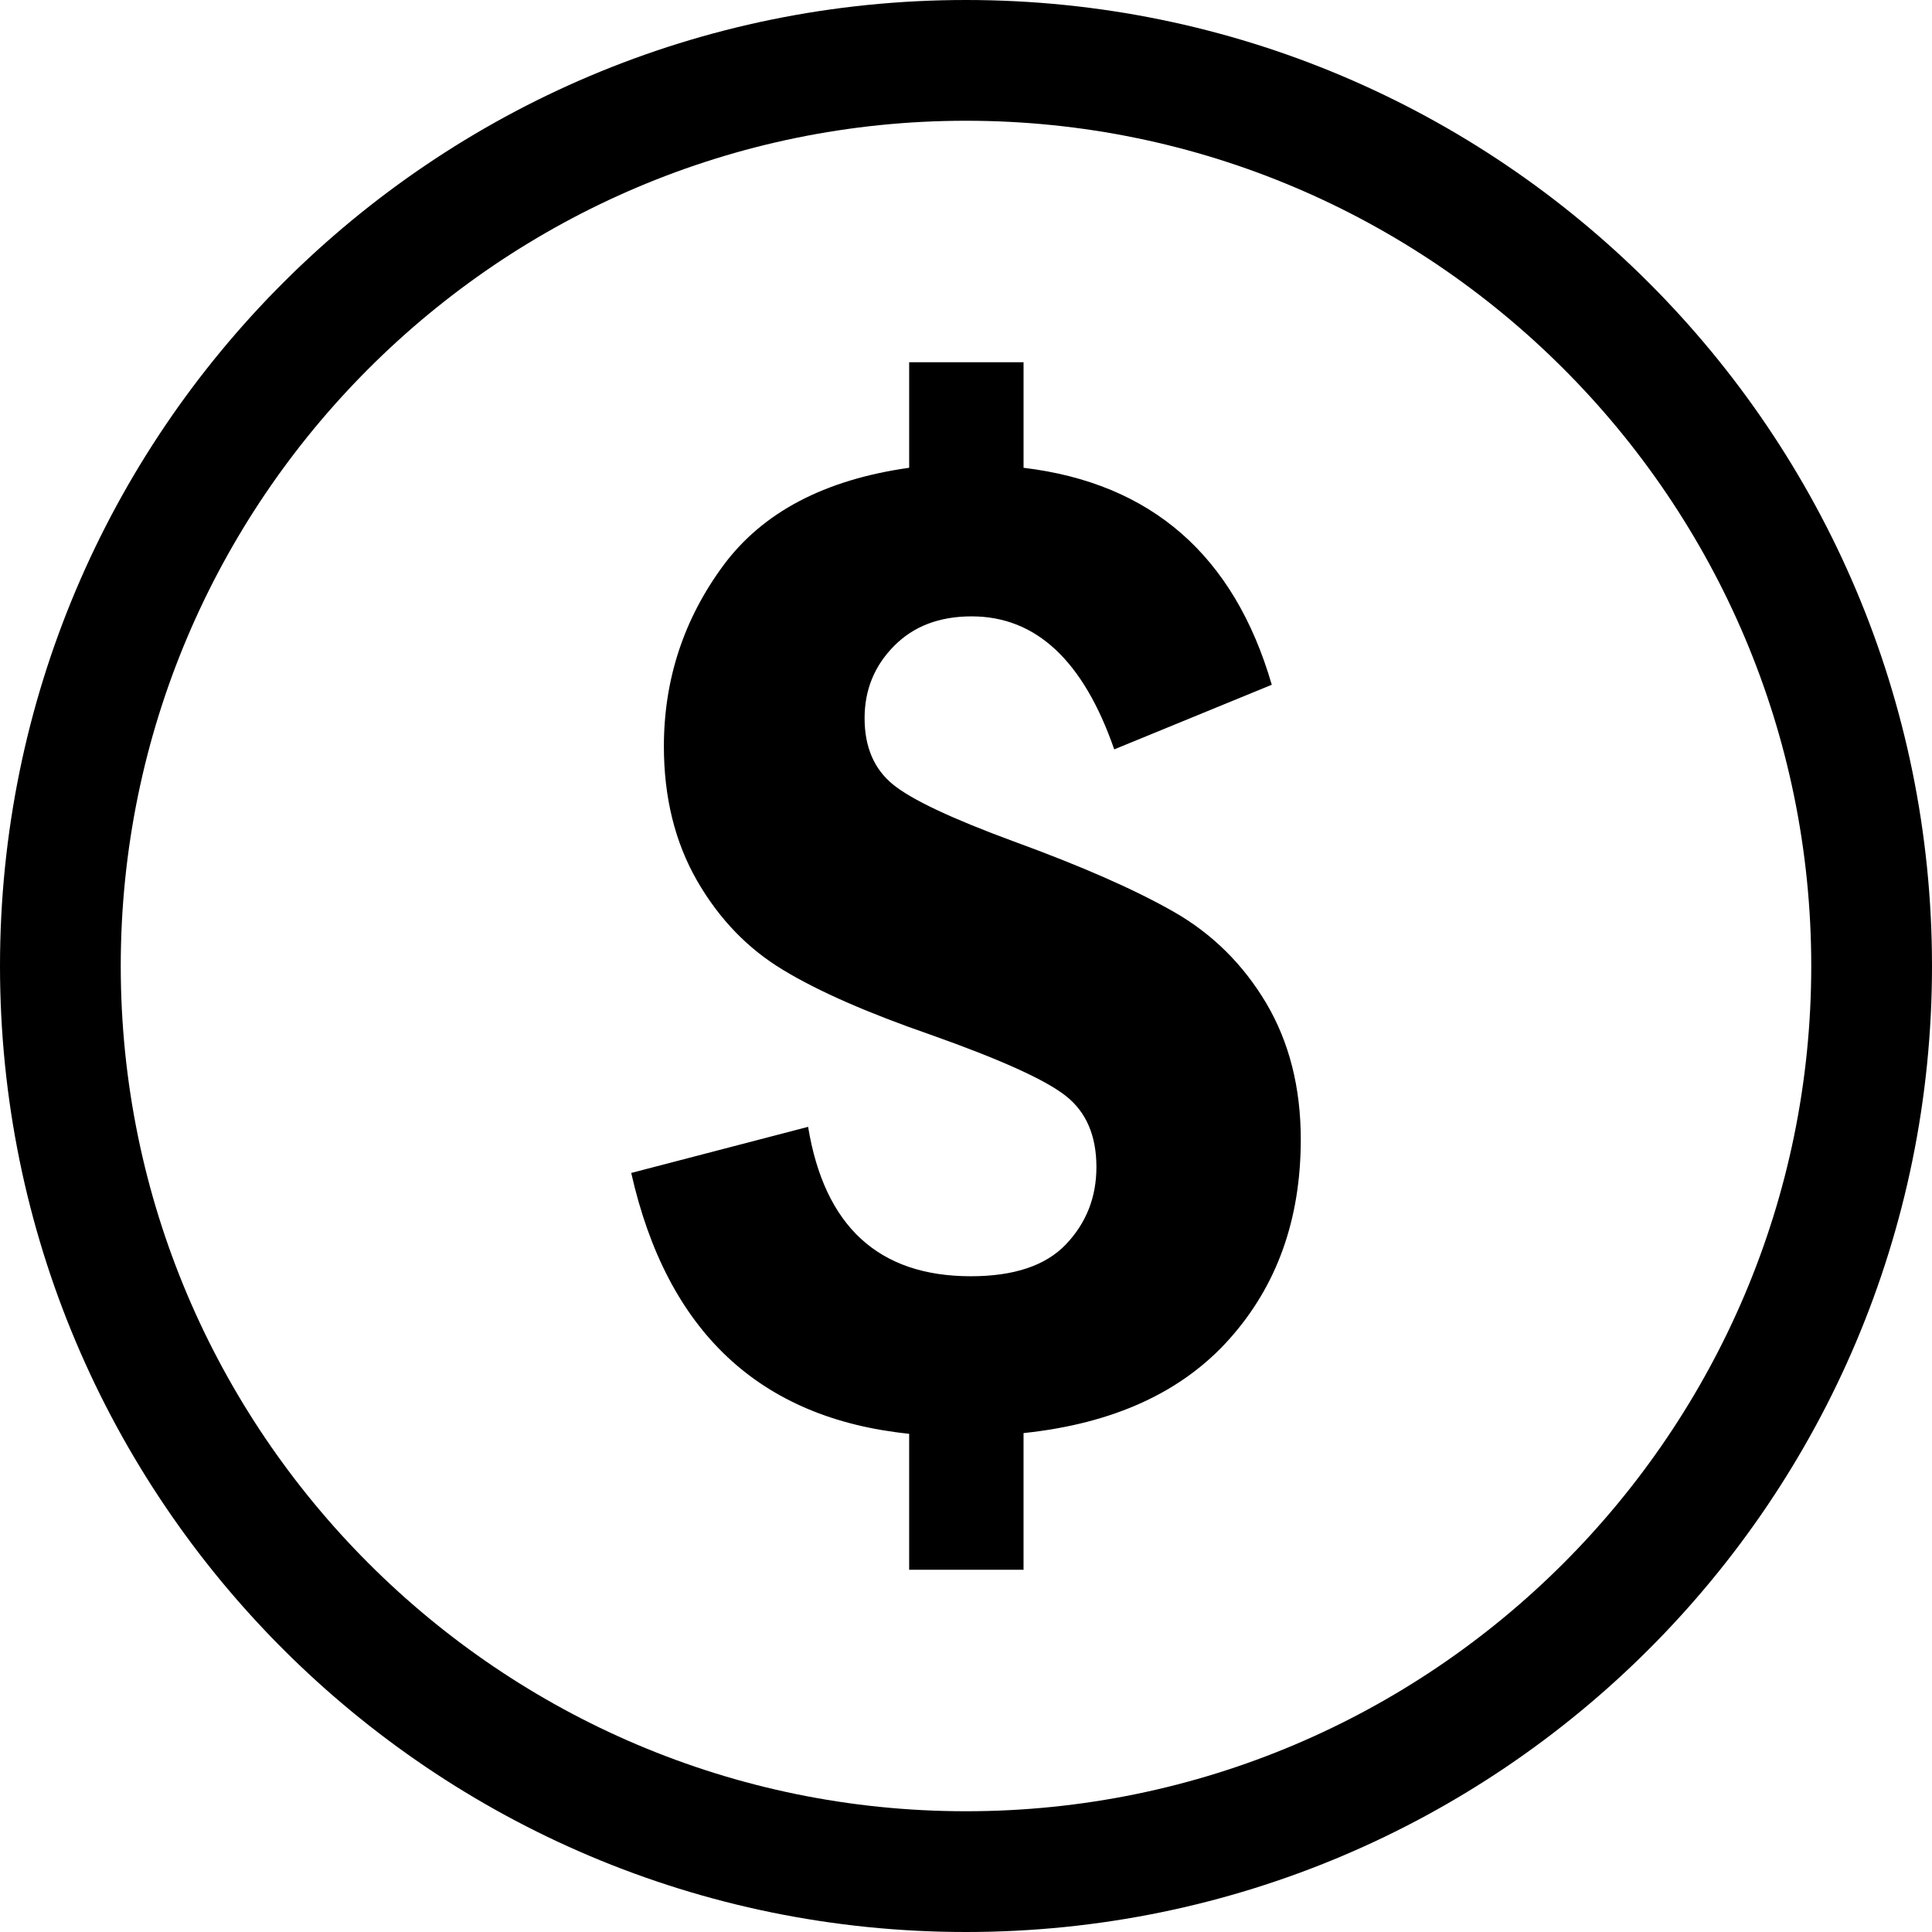
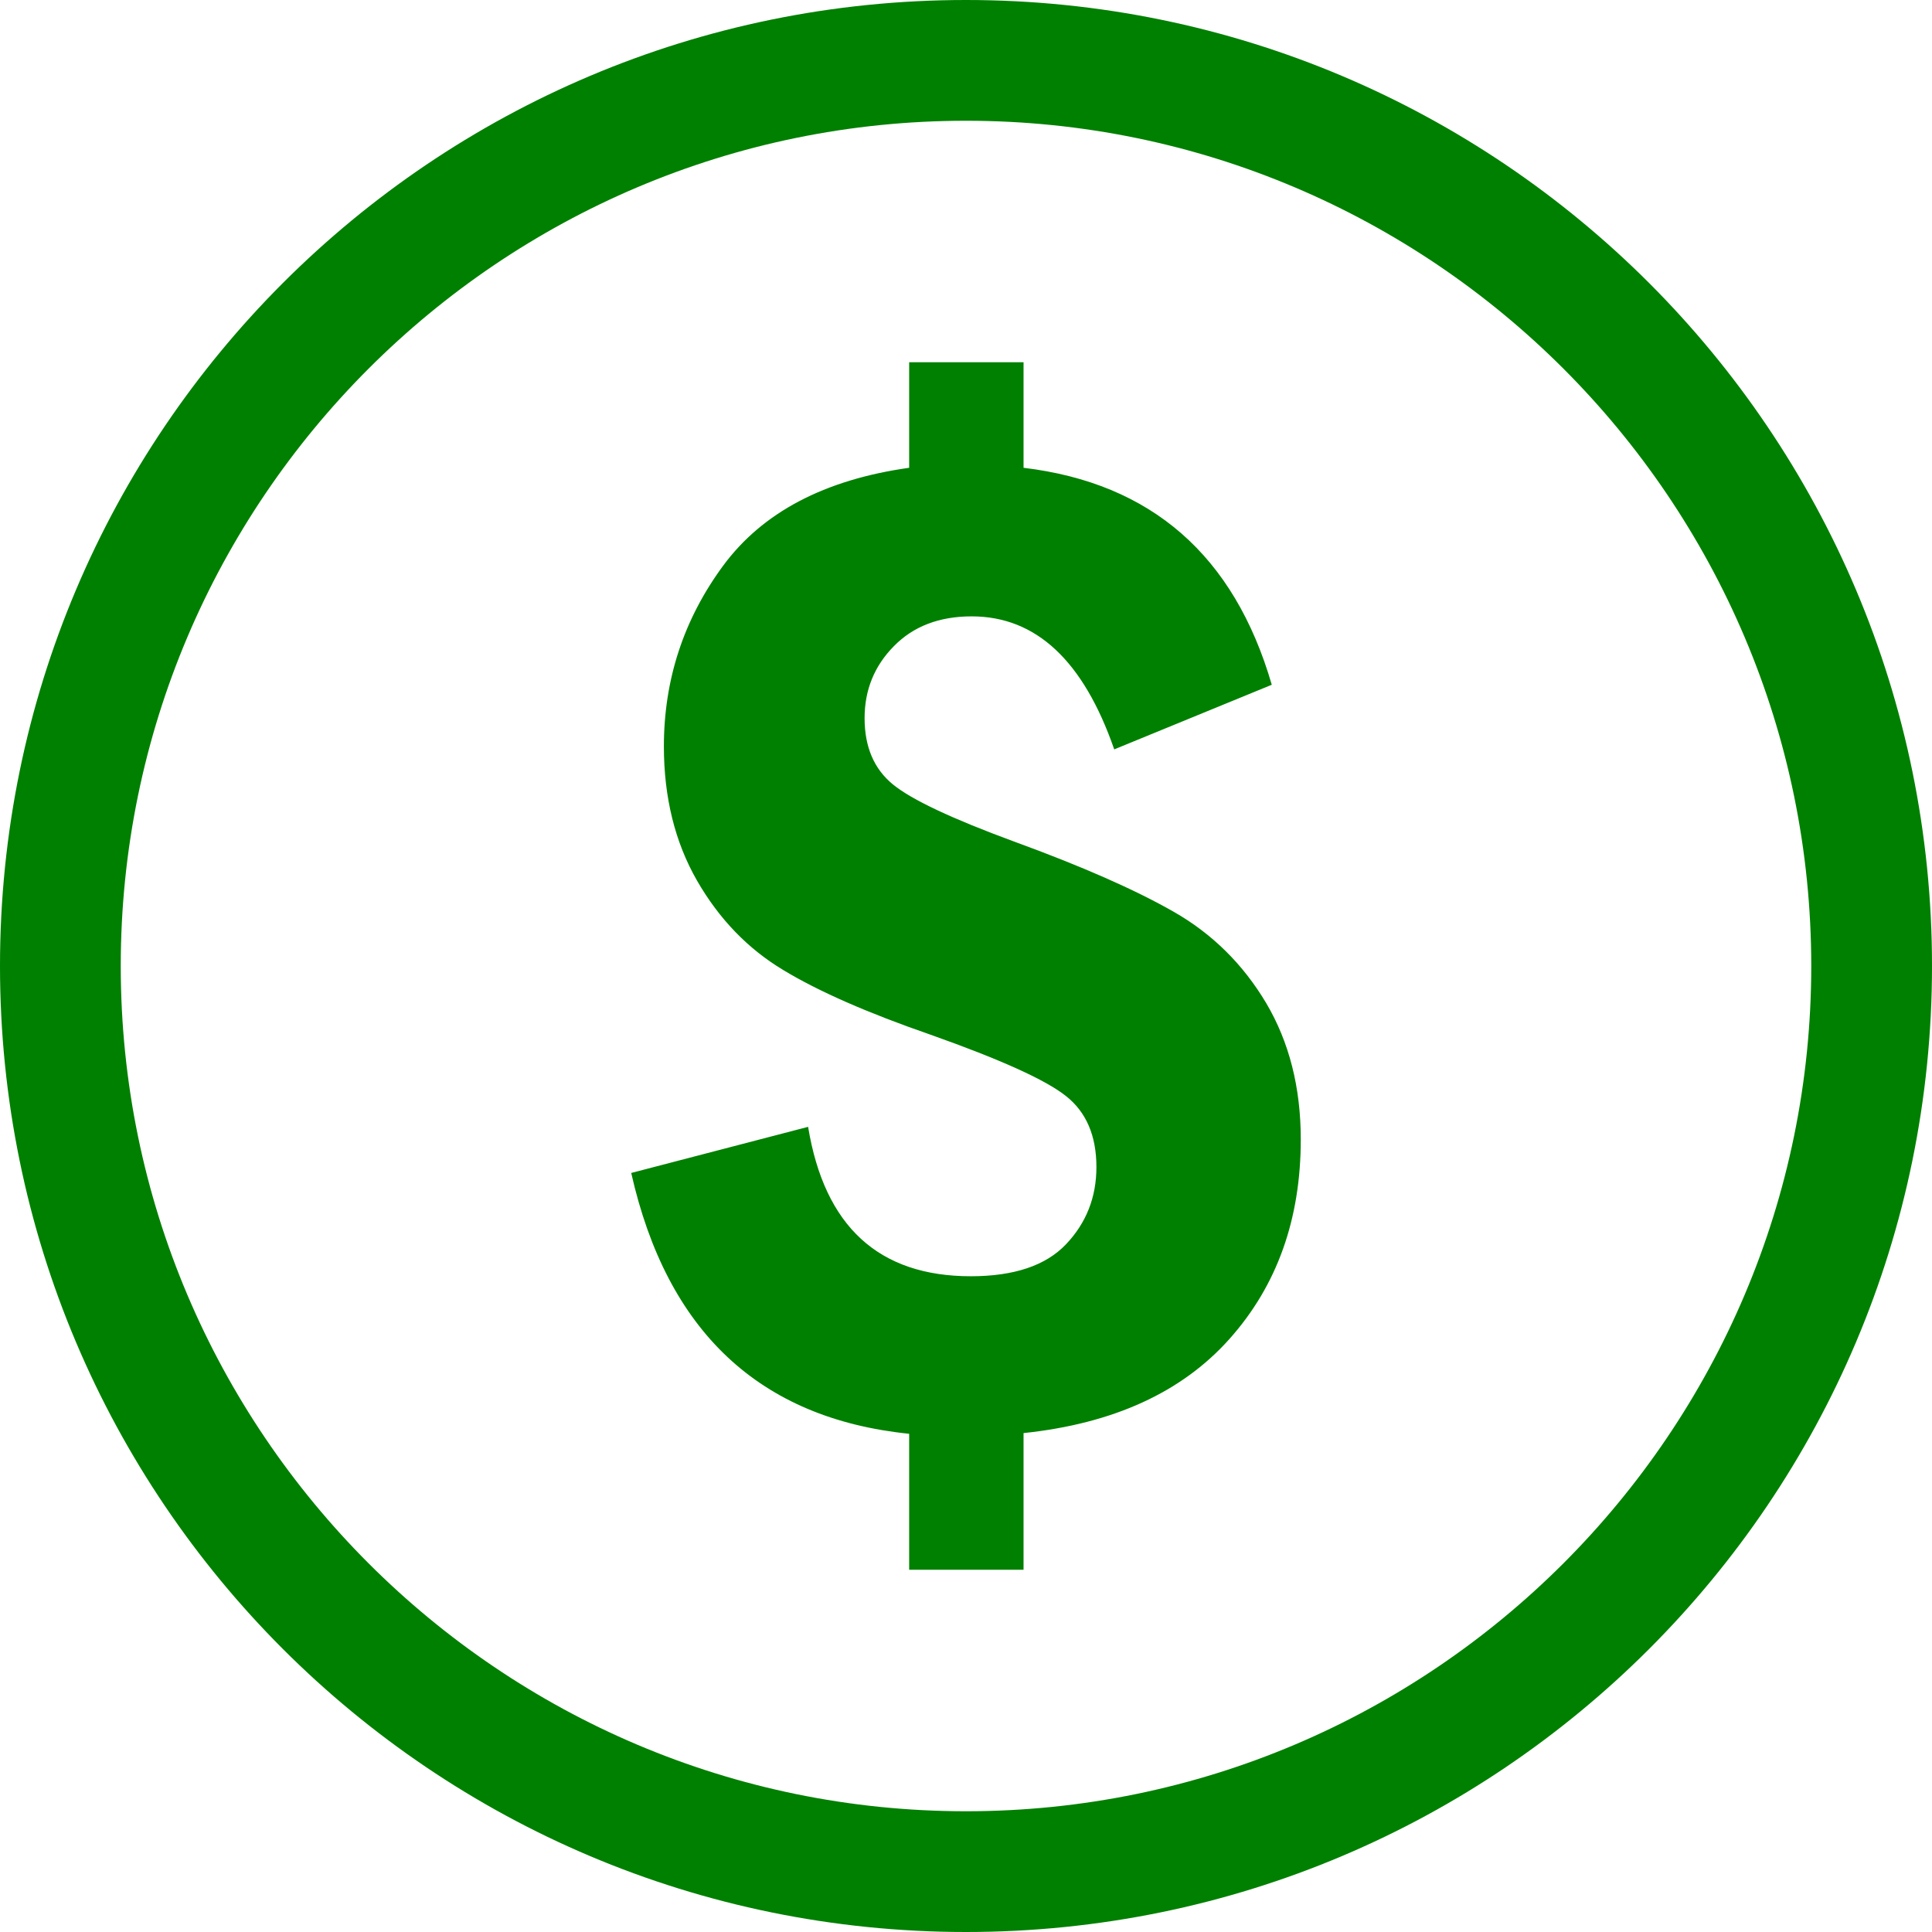
<svg xmlns="http://www.w3.org/2000/svg" version="1.1" id="Capa_1" x="0px" y="0px" width="512px" height="512px" viewBox="0 0 512 512" style="enable-background:new 0 0 512 512;" xml:space="preserve">
  <g>
-     <path d="M256,0C114.625,0,0,114.625,0,256s114.625,256,256,256s256-114.625,256-256S397.375,0,256,0z M256,480   C132.5,480,32,379.5,32,256S132.5,32,256,32s224,100.5,224,224S379.5,480,256,480z M335.562,265.844   c6.095,10.313,9.156,22.344,9.156,36.125c0,21.156-6.312,38.781-18.906,52.875c-12.594,14.125-30.78,22.438-54.562,24.938V416   h-30.313v-36.031c-39.656-4.062-64.188-27.125-73.656-69.125l46.875-12.219c4.344,26.406,18.719,39.594,43.125,39.594   c11.406,0,19.844-2.812,25.219-8.469s8.062-12.469,8.062-20.469c0-8.281-2.688-14.563-8.062-18.813   c-5.375-4.28-17.344-9.688-35.875-16.25c-16.656-5.78-29.688-11.469-39.063-17.155c-9.375-5.625-17-13.531-22.844-23.688   c-5.844-10.188-8.781-22.063-8.781-35.563c0-17.719,5.25-33.688,15.688-47.875c10.438-14.156,26.875-22.813,49.313-25.969V96   h30.313v27.969c33.875,4.063,55.813,23.219,65.781,57.5l-41.75,17.125c-8.156-23.5-20.72-35.25-37.781-35.25   c-8.563,0-15.438,2.625-20.594,7.875c-5.188,5.25-7.781,11.625-7.781,19.094c0,7.625,2.5,13.469,7.5,17.563   c4.969,4.063,15.688,9.094,32.063,15.125c18,6.563,32.125,12.781,42.344,18.625C321.281,247.469,329.438,255.563,335.562,265.844z" />
+     <path fill="green" d="M256,0C114.625,0,0,114.625,0,256s114.625,256,256,256s256-114.625,256-256S397.375,0,256,0z M256,480   C132.5,480,32,379.5,32,256S132.5,32,256,32s224,100.5,224,224S379.5,480,256,480z M335.562,265.844   c6.095,10.313,9.156,22.344,9.156,36.125c0,21.156-6.312,38.781-18.906,52.875c-12.594,14.125-30.78,22.438-54.562,24.938V416   h-30.313v-36.031c-39.656-4.062-64.188-27.125-73.656-69.125l46.875-12.219c4.344,26.406,18.719,39.594,43.125,39.594   c11.406,0,19.844-2.812,25.219-8.469s8.062-12.469,8.062-20.469c0-8.281-2.688-14.563-8.062-18.813   c-5.375-4.28-17.344-9.688-35.875-16.25c-16.656-5.78-29.688-11.469-39.063-17.155c-9.375-5.625-17-13.531-22.844-23.688   c-5.844-10.188-8.781-22.063-8.781-35.563c0-17.719,5.25-33.688,15.688-47.875c10.438-14.156,26.875-22.813,49.313-25.969V96   h30.313v27.969c33.875,4.063,55.813,23.219,65.781,57.5l-41.75,17.125c-8.156-23.5-20.72-35.25-37.781-35.25   c-8.563,0-15.438,2.625-20.594,7.875c-5.188,5.25-7.781,11.625-7.781,19.094c0,7.625,2.5,13.469,7.5,17.563   c4.969,4.063,15.688,9.094,32.063,15.125c18,6.563,32.125,12.781,42.344,18.625C321.281,247.469,329.438,255.563,335.562,265.844z" />
  </g>
-   <g>
- </g>
-   <g>
- </g>
-   <g>
- </g>
-   <g>
- </g>
-   <g>
- </g>
-   <g>
- </g>
-   <g>
- </g>
-   <g>
- </g>
-   <g>
- </g>
-   <g>
- </g>
-   <g>
- </g>
-   <g>
- </g>
-   <g>
- </g>
-   <g>
- </g>
-   <g>
- </g>
</svg>
